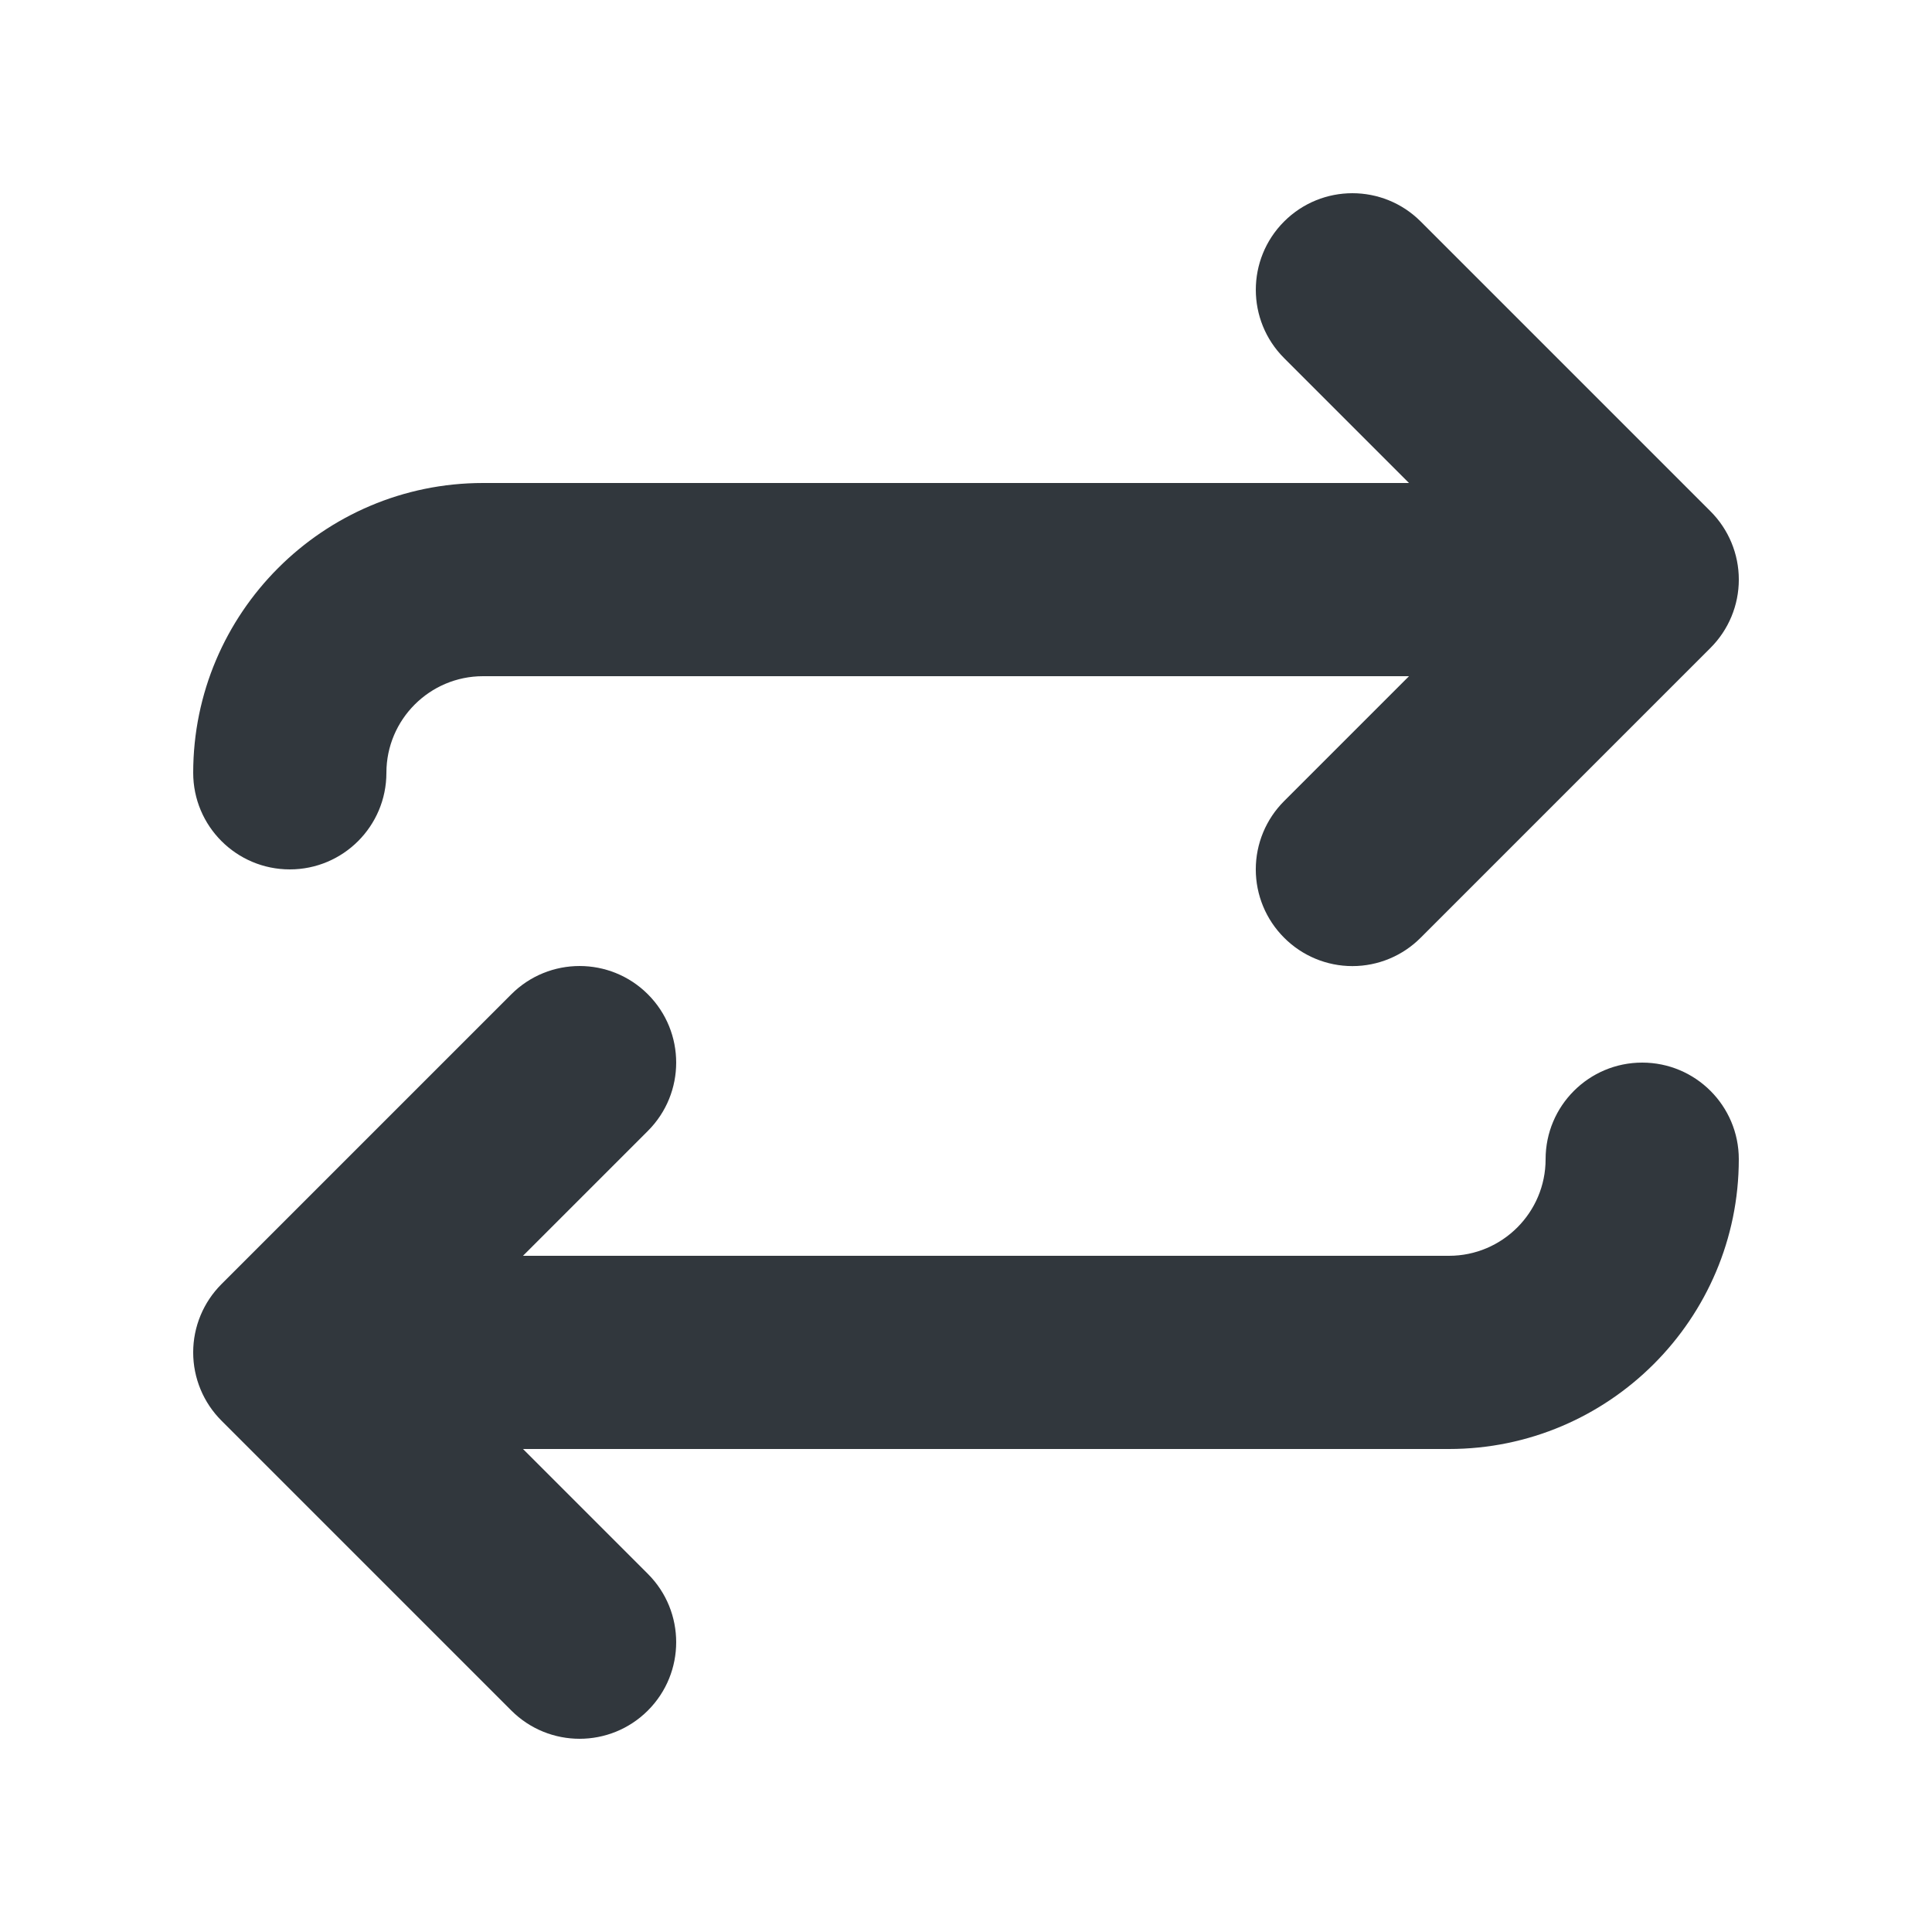
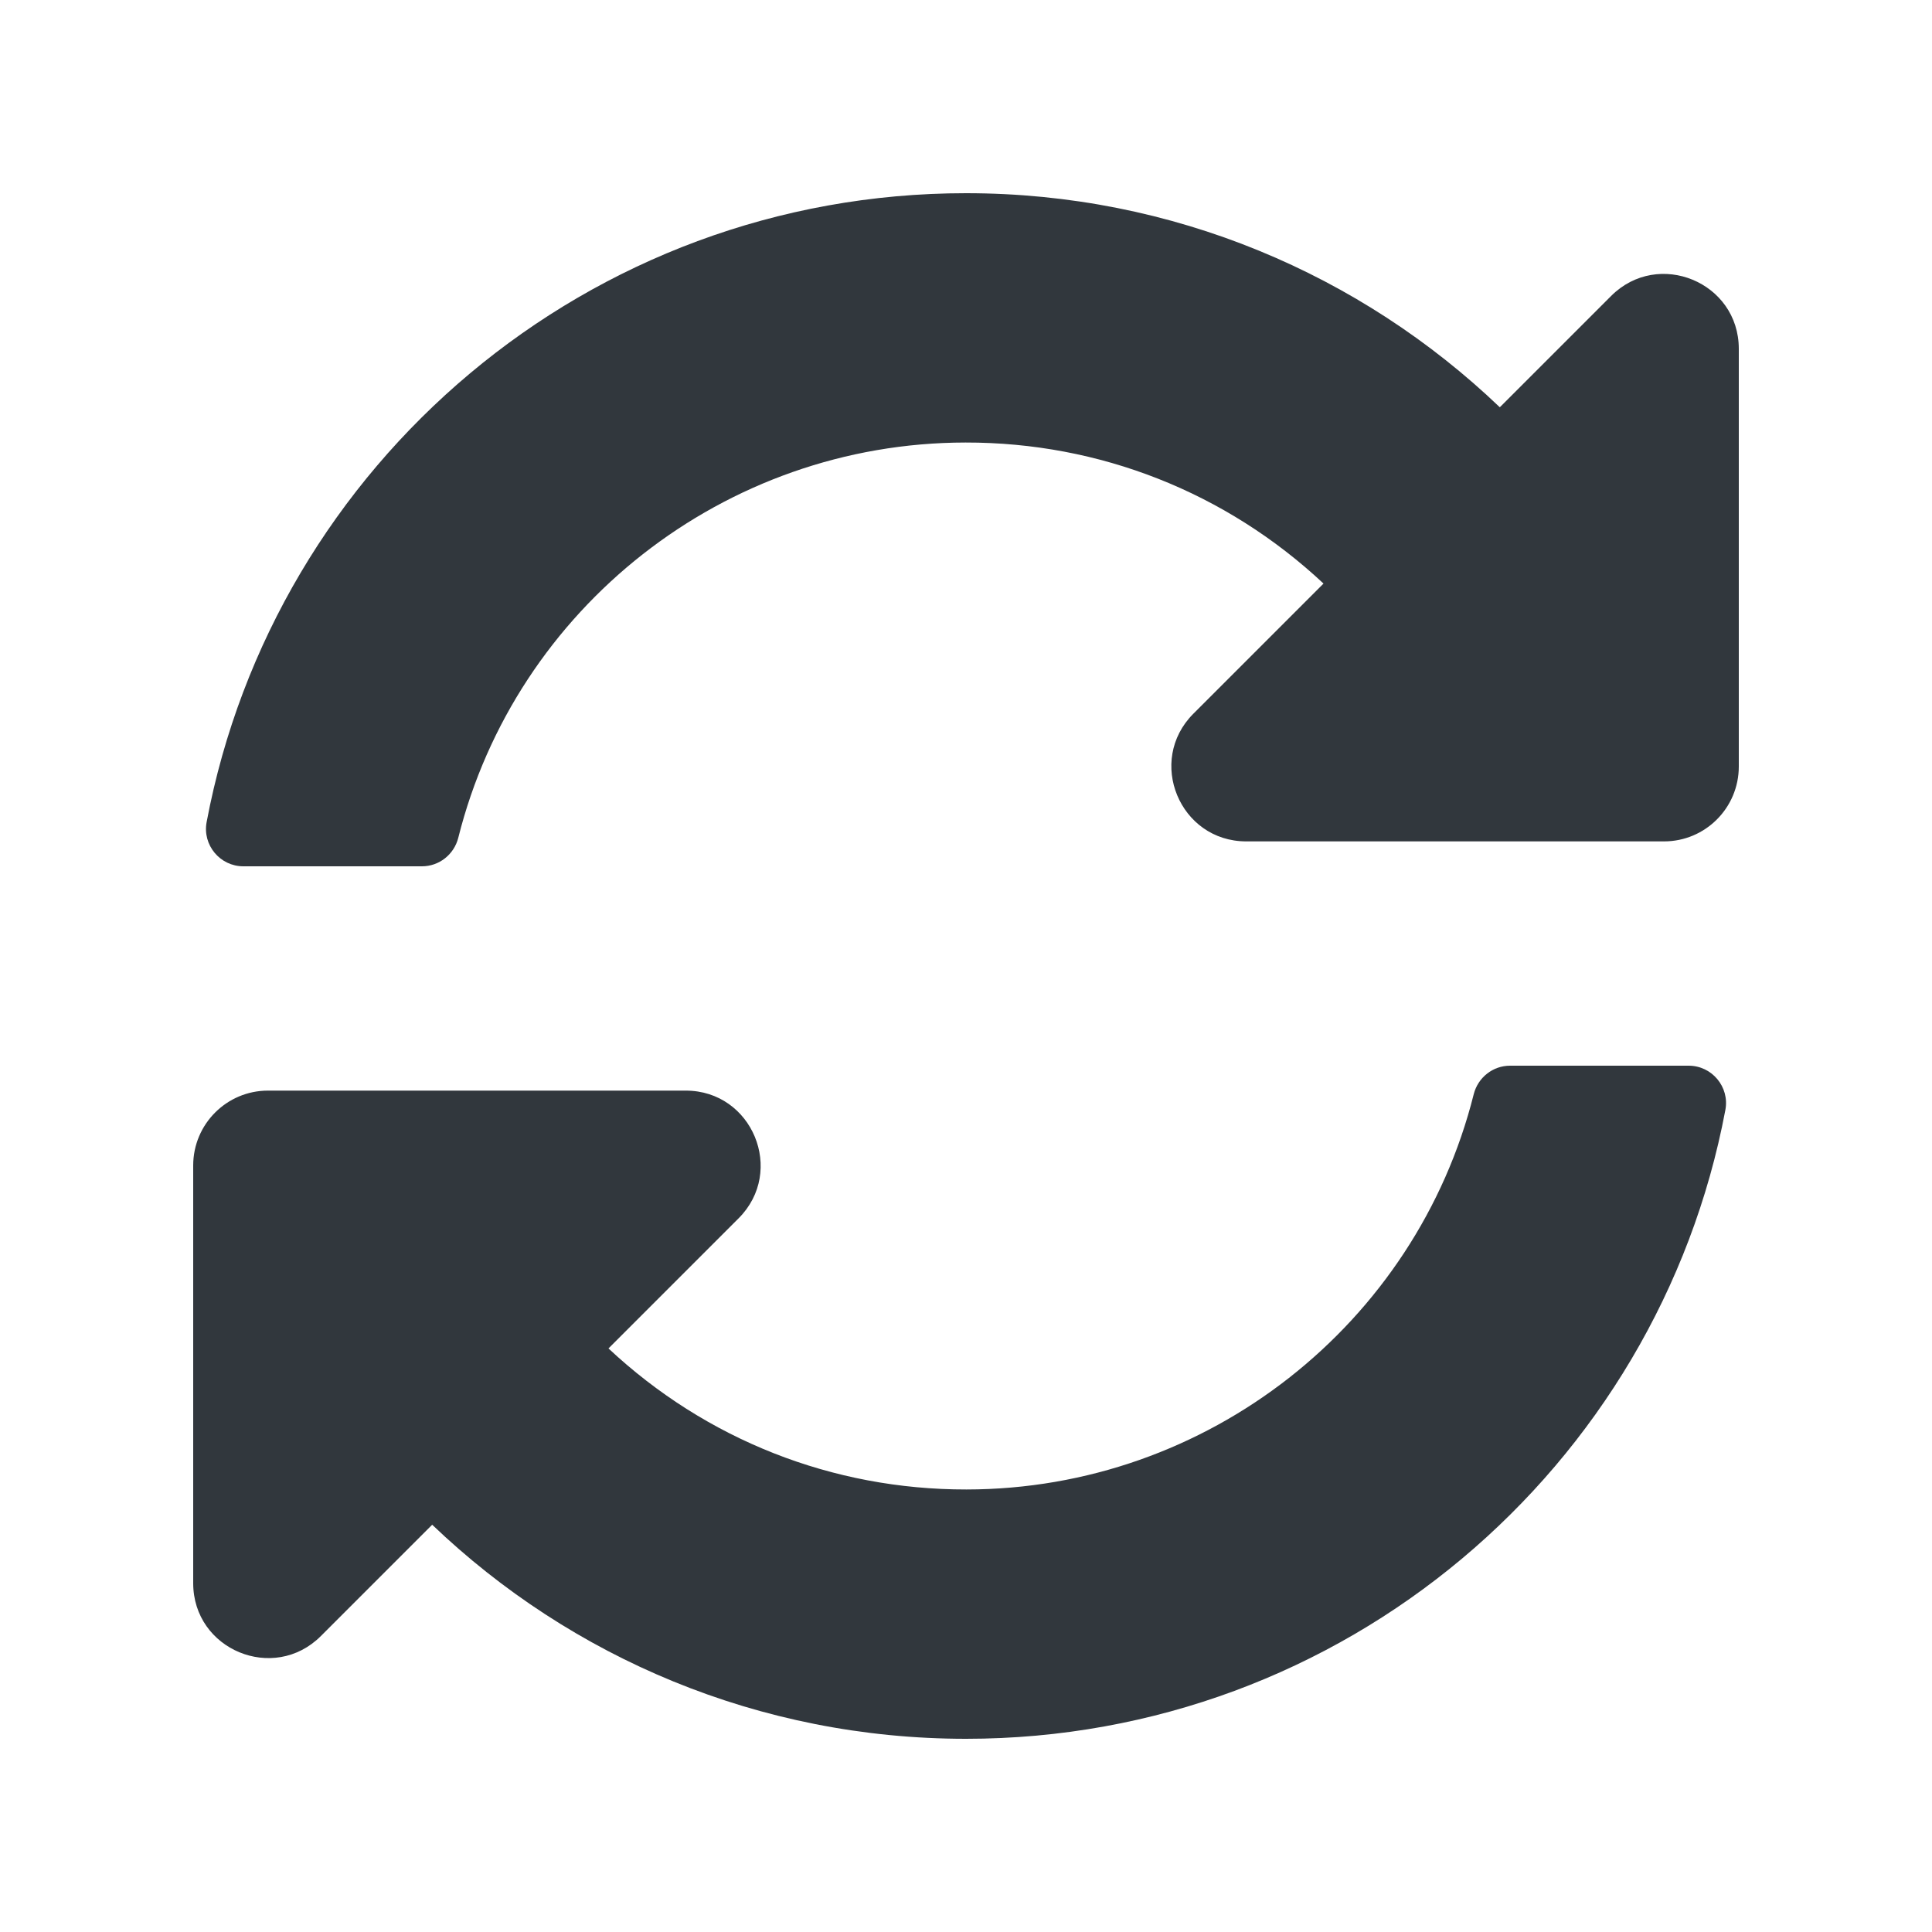
<svg xmlns="http://www.w3.org/2000/svg" viewBox="0 0 20 20">
-   <path d="M17 11a1 1 0 0 1 1 1c0 1.654-1.346 3-3 3H5.414l1.293 1.293a.999.999 0 1 1-1.414 1.414l-3-3a.999.999 0 0 1 0-1.414l3-3a.999.999 0 1 1 1.414 1.414L5.414 13H15c.552 0 1-.449 1-1a1 1 0 0 1 1-1zM3 9a1 1 0 0 1-1-1c0-1.654 1.346-3 3-3h9.586l-1.293-1.293a.999.999 0 1 1 1.414-1.414l3 3a.999.999 0 0 1 0 1.414l-3 3a.997.997 0 0 1-1.414 0 .999.999 0 0 1 0-1.414L14.586 7H5c-.552 0-1 .449-1 1a1 1 0 0 1-1 1z" fill="#31373D" fill-rule="evenodd" />
+   <path d="M13.701,6.041 C12.692,5.097 11.383,4.579 9.995,4.581 C7.496,4.583 5.339,6.296 4.744,8.673 C4.7,8.846 4.546,8.968 4.368,8.968 L2.519,8.968 C2.278,8.968 2.094,8.748 2.139,8.51 C2.837,4.804 6.091,2 10,2 C12.143,2 14.09,2.843 15.526,4.216 L16.678,3.064 C17.166,2.576 18,2.921 18,3.611 L18,7.935 C18,8.363 17.653,8.71 17.226,8.71 L12.901,8.71 C12.212,8.71 11.866,7.876 12.354,7.388 L13.701,6.041 Z M2.774,11.29 L7.099,11.29 C7.788,11.29 8.134,12.124 7.646,12.612 L6.299,13.959 C7.308,14.903 8.617,15.421 10.005,15.419 C12.502,15.417 14.66,13.705 15.256,11.327 C15.3,11.154 15.454,11.032 15.632,11.032 L17.481,11.032 C17.722,11.032 17.906,11.252 17.861,11.49 C17.163,15.196 13.909,18 10,18 C7.857,18 5.91,17.157 4.474,15.784 L3.322,16.936 C2.834,17.424 2,17.079 2,16.389 L2,12.065 C2,11.637 2.347,11.29 2.774,11.29 Z" fill="#31373D" fill-rule="evenodd" />
</svg>
